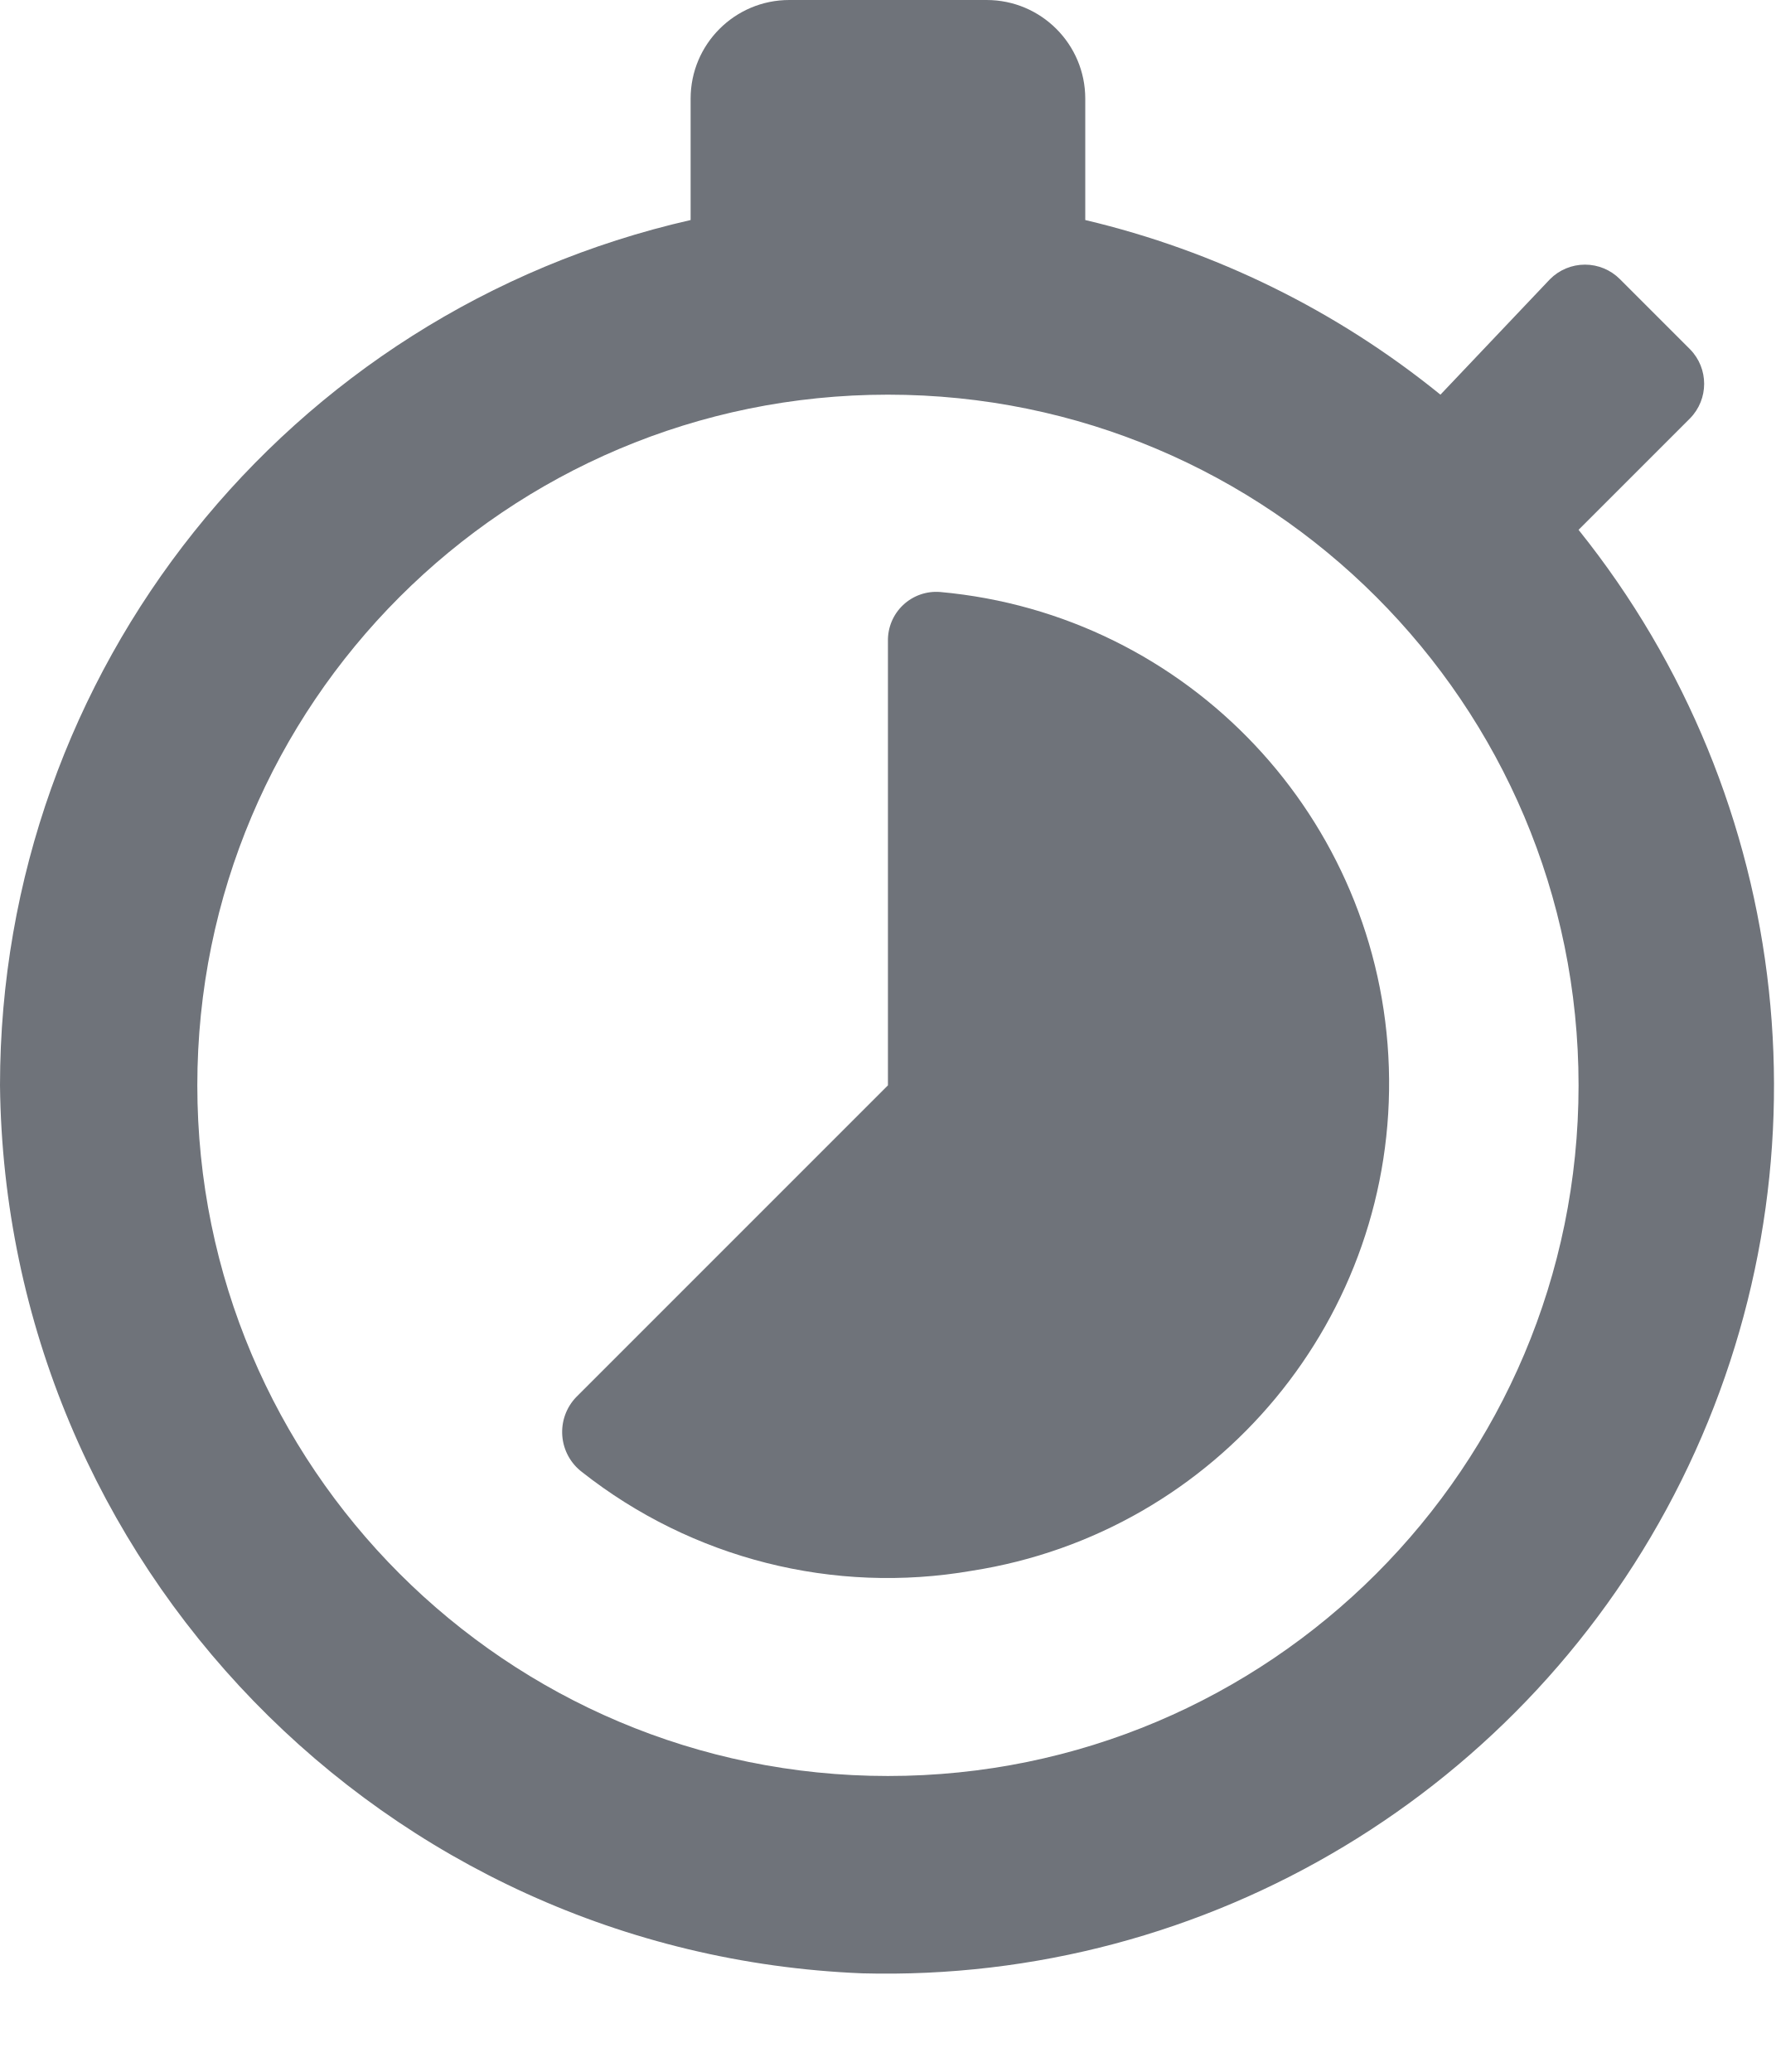
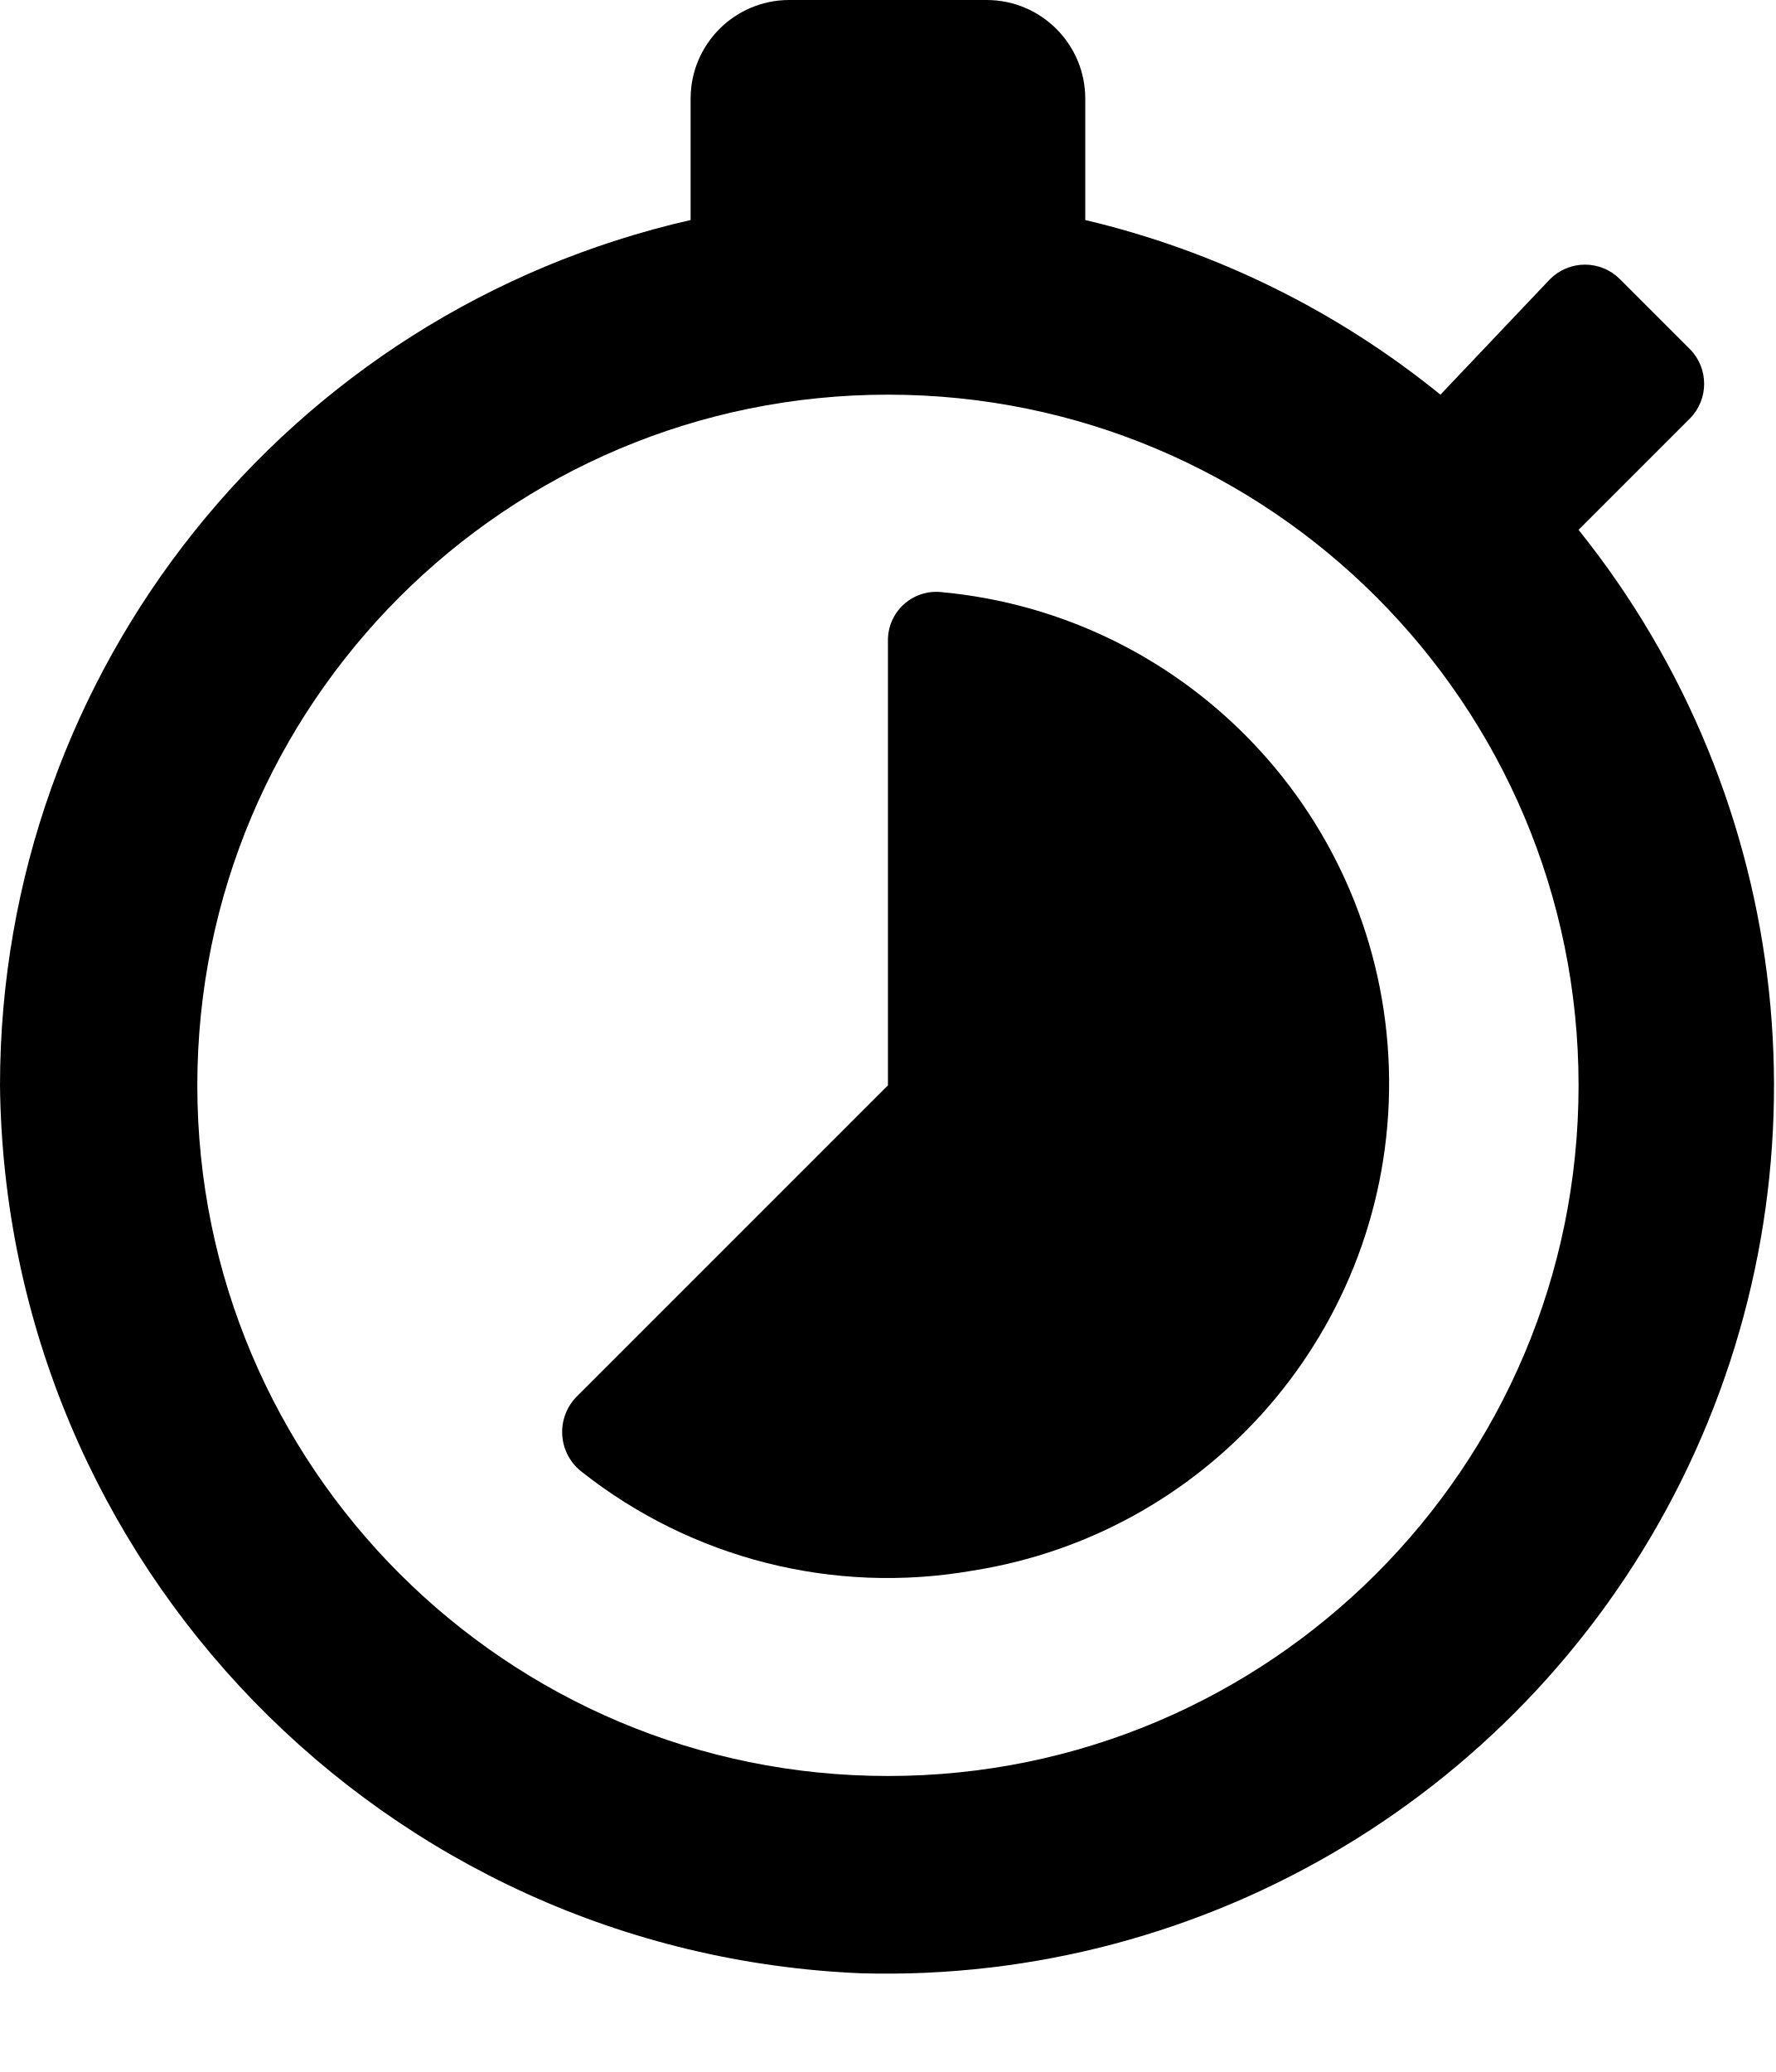
<svg xmlns="http://www.w3.org/2000/svg" fill="none" viewBox="0 0 18 21">
-   <path d="M16 5.37l1.13-1.13a.5.5 0 000-.7l-.71-.71a.5.5 0 00-.71 0L14.6 4A9 9 0 0011 2.23V1a1 1 0 00-1-1H8a1 1 0 00-1 1v1.23A9 9 0 000 11a9.11 9.11 0 008.74 9A9 9 0 0016 5.37zM9 18A7 7 0 119 4a7 7 0 010 14zm.53-12a.49.49 0 00-.53.5V11l-3.16 3.16a.51.51 0 00.06.76 5 5 0 003.95 1A5 5 0 009.53 6z" fill="#6F737A" />
+   <path d="M16 5.37l1.13-1.13a.5.5 0 000-.7l-.71-.71a.5.5 0 00-.71 0L14.6 4A9 9 0 0011 2.23V1a1 1 0 00-1-1H8a1 1 0 00-1 1v1.23A9 9 0 000 11a9.11 9.11 0 008.74 9A9 9 0 0016 5.37zM9 18A7 7 0 119 4a7 7 0 010 14zm.53-12a.49.49 0 00-.53.5V11l-3.16 3.16a.51.51 0 00.06.76 5 5 0 003.95 1A5 5 0 009.53 6z" fill="currentColor" />
</svg>
